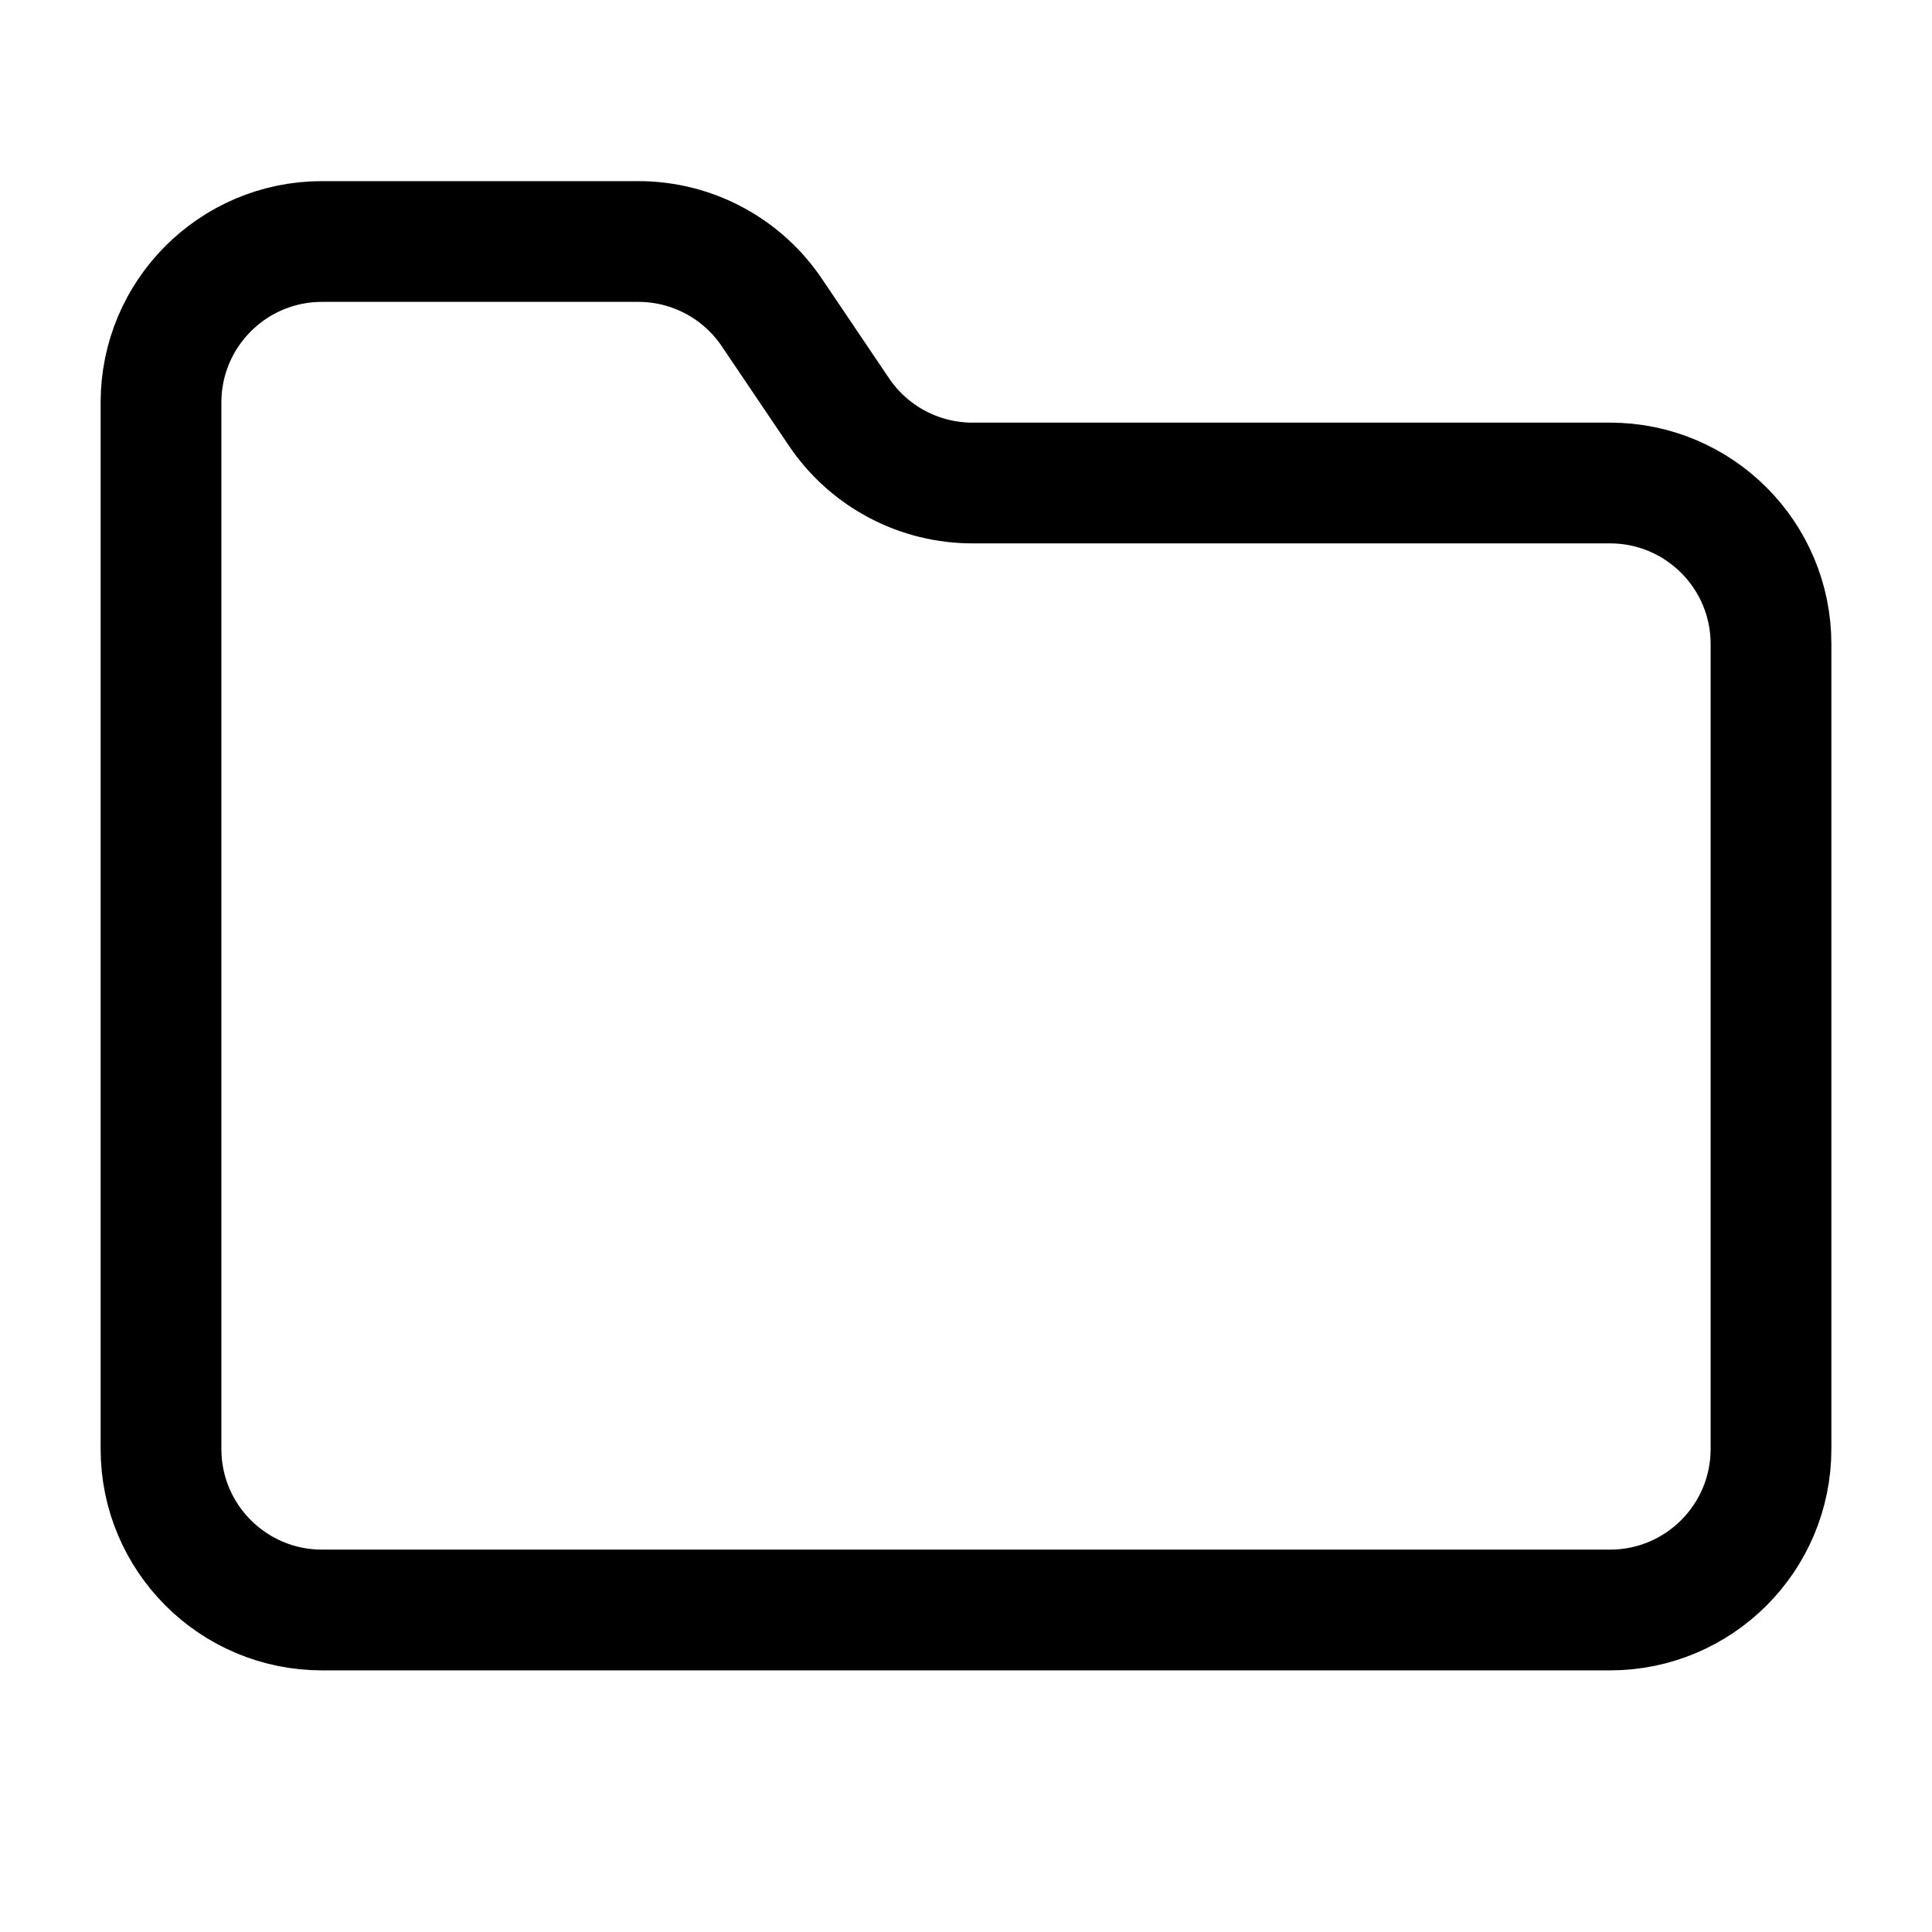
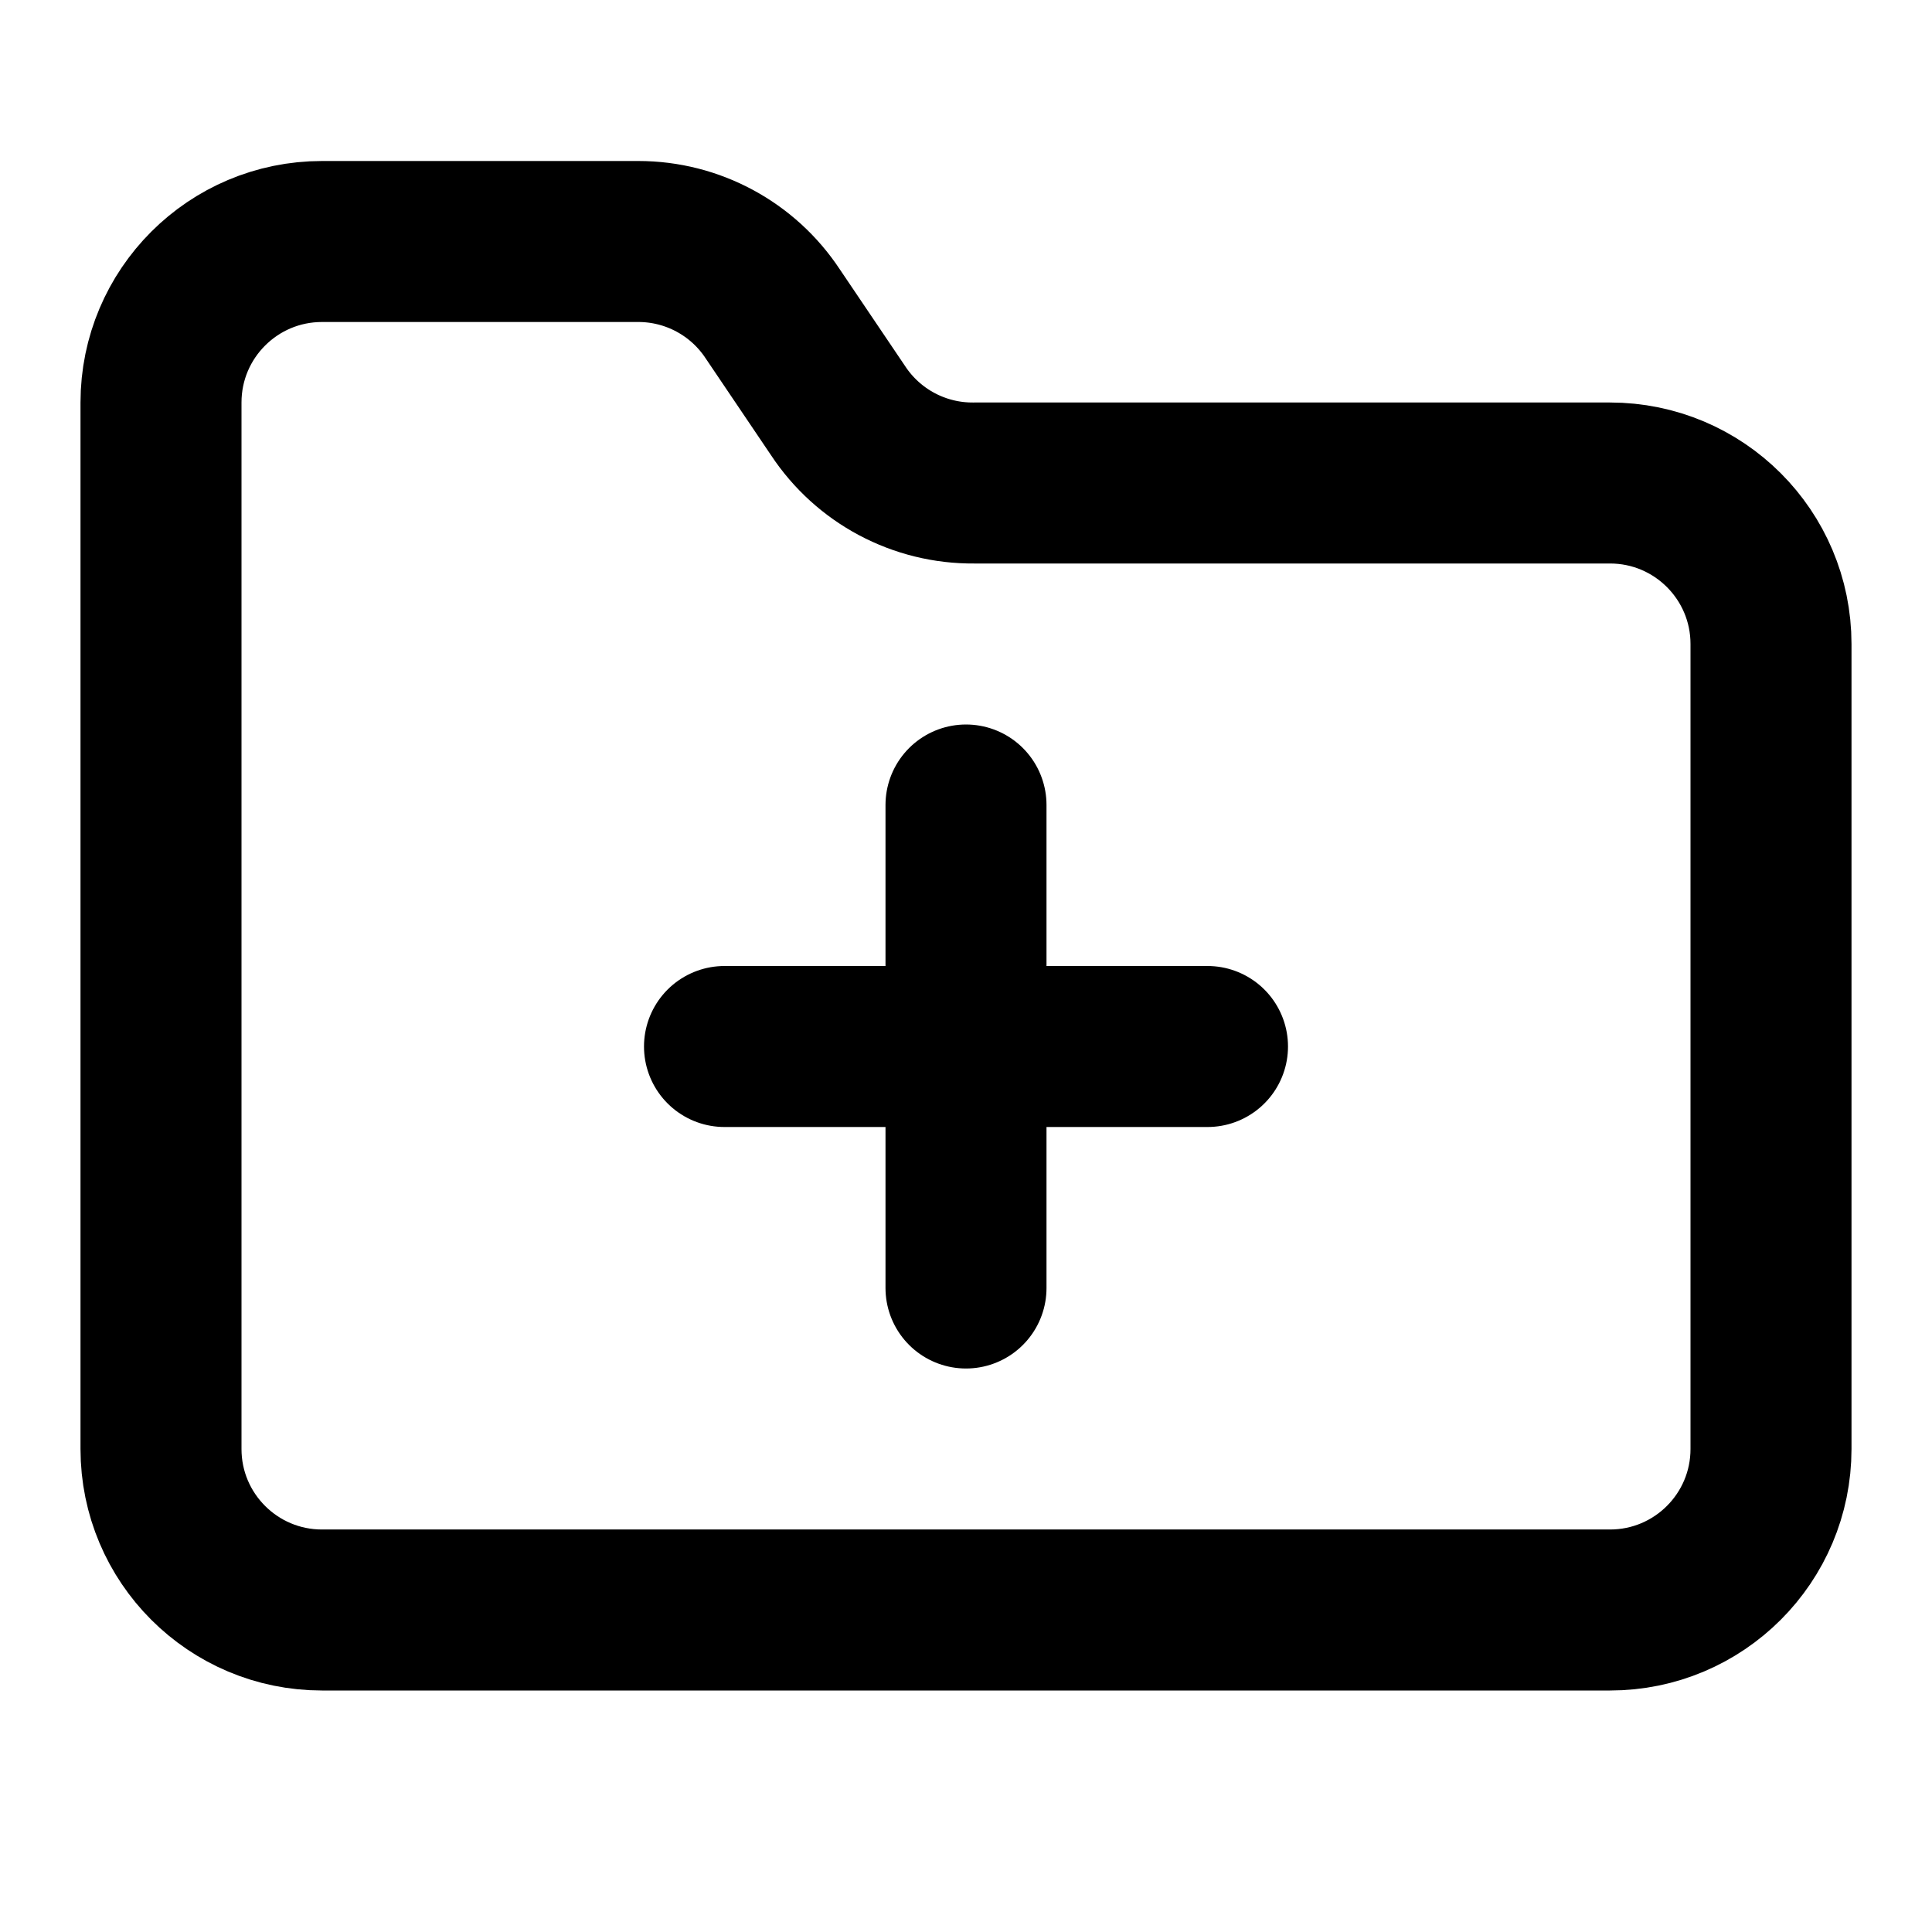
- <svg xmlns="http://www.w3.org/2000/svg" width="256" height="256" viewBox="0 0 24 24" fill="none" stroke="currentColor" stroke-width="1.5" stroke-linecap="round" stroke-linejoin="round" class="lucide lucide-folder-icon lucide-folder">
+ <svg xmlns="http://www.w3.org/2000/svg" width="256" height="256" viewBox="0 0 24 24" fill="none" stroke="currentColor" stroke-width="2" stroke-linecap="round" stroke-linejoin="round" class="lucide lucide-folder-plus-icon lucide-folder-plus">
+   <path d="M12 10v6" />
+   <path d="M9 13h6" />
  <path d="M20 20a2 2 0 0 0 2-2V8a2 2 0 0 0-2-2h-7.9a2 2 0 0 1-1.69-.9L9.6 3.9A2 2 0 0 0 7.93 3H4a2 2 0 0 0-2 2v13a2 2 0 0 0 2 2Z" />
</svg>
